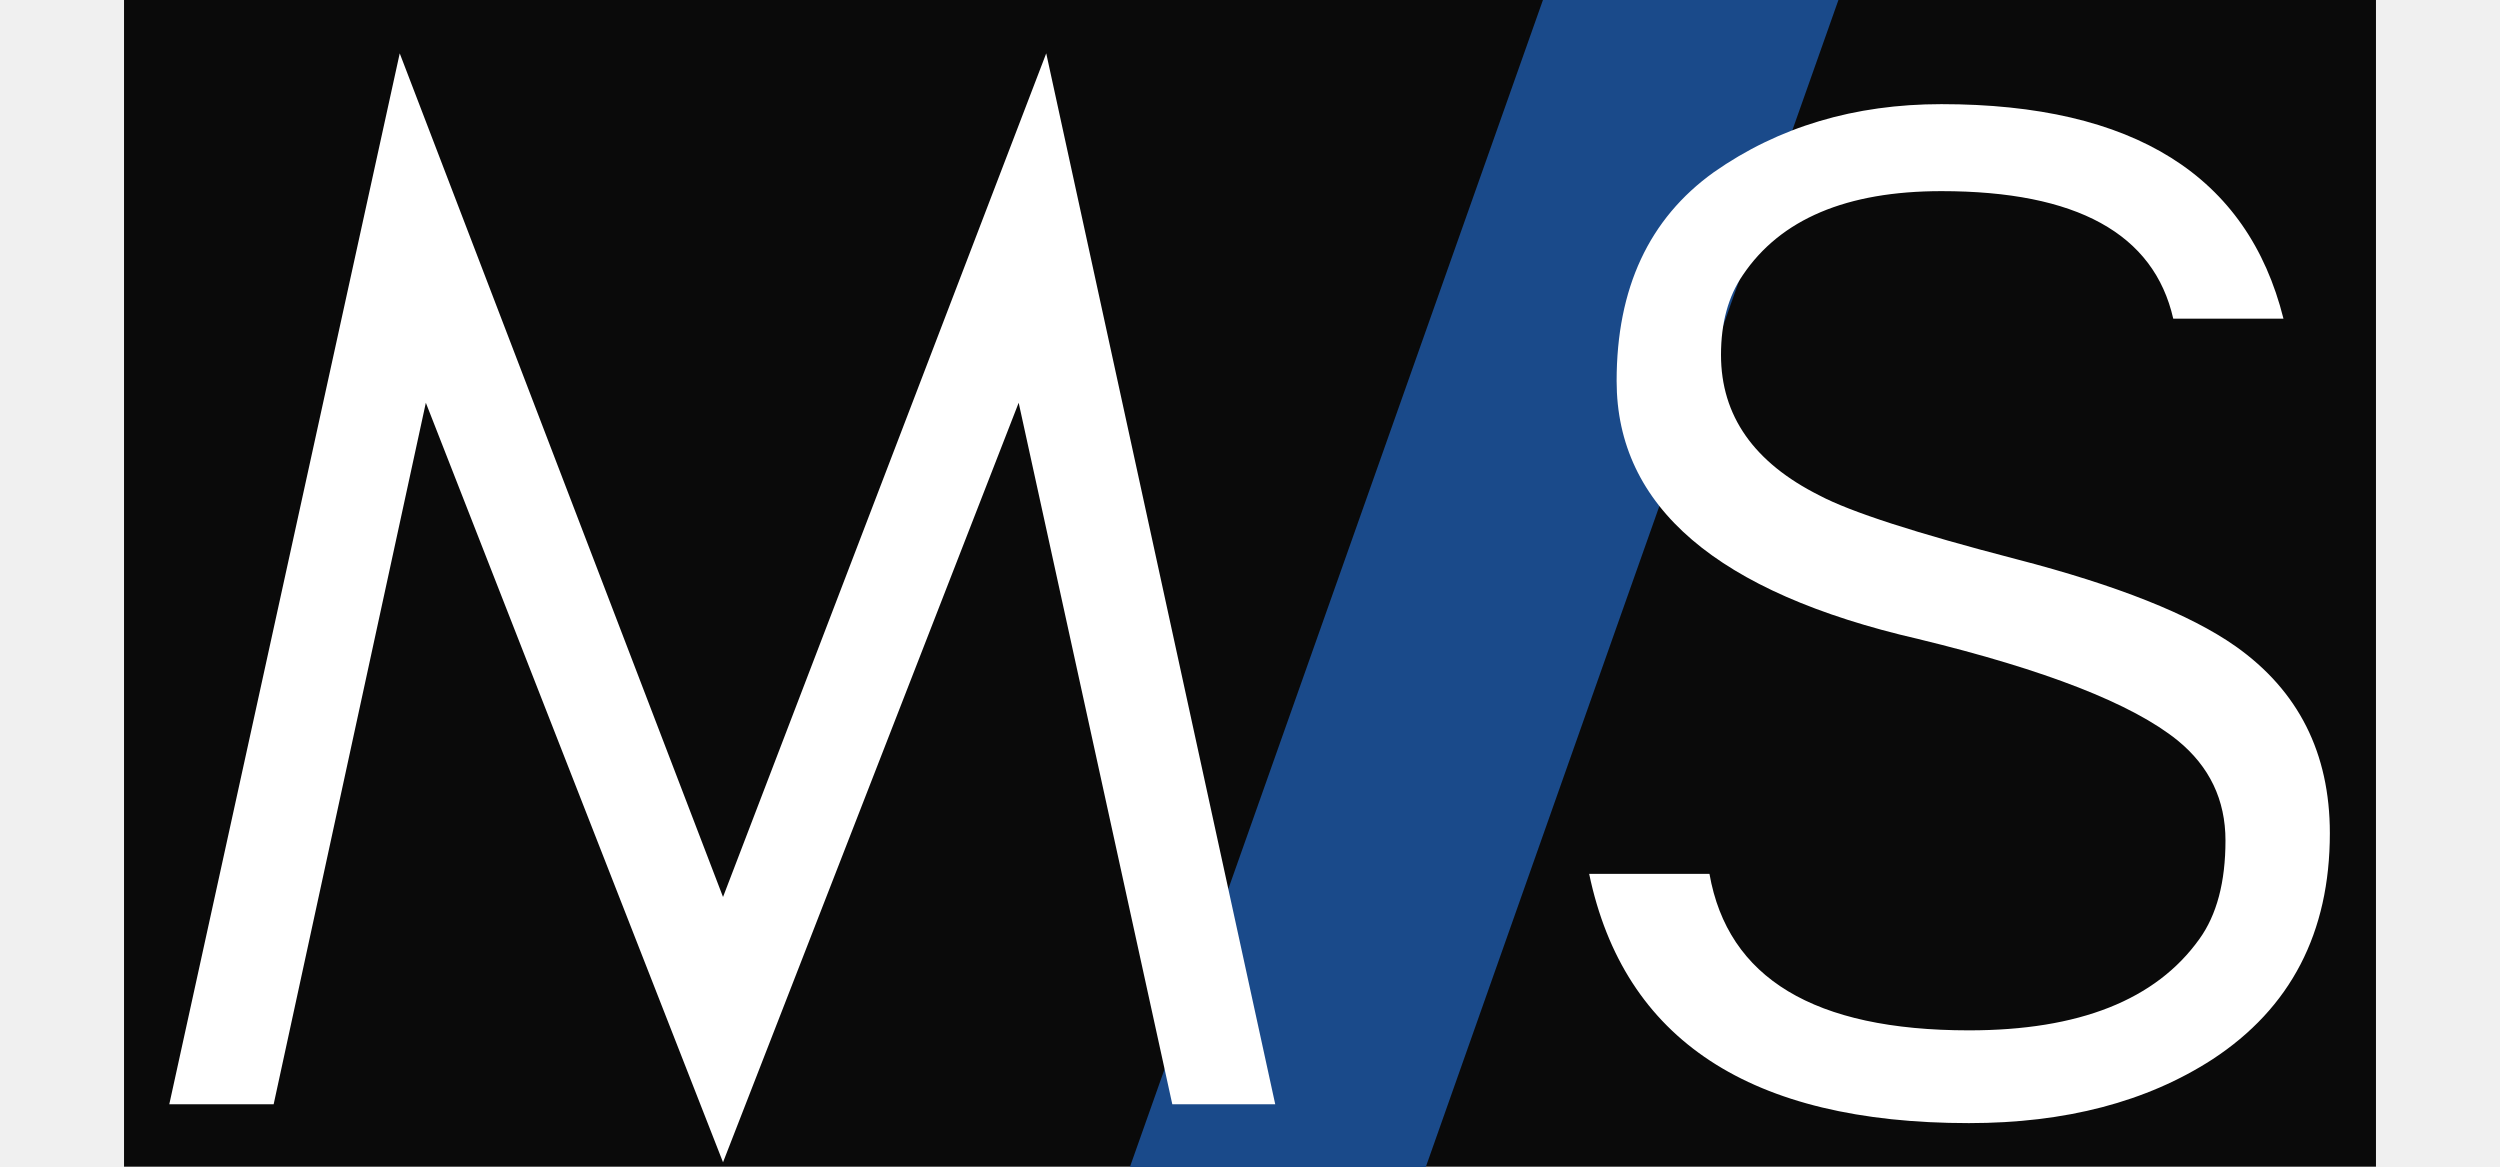
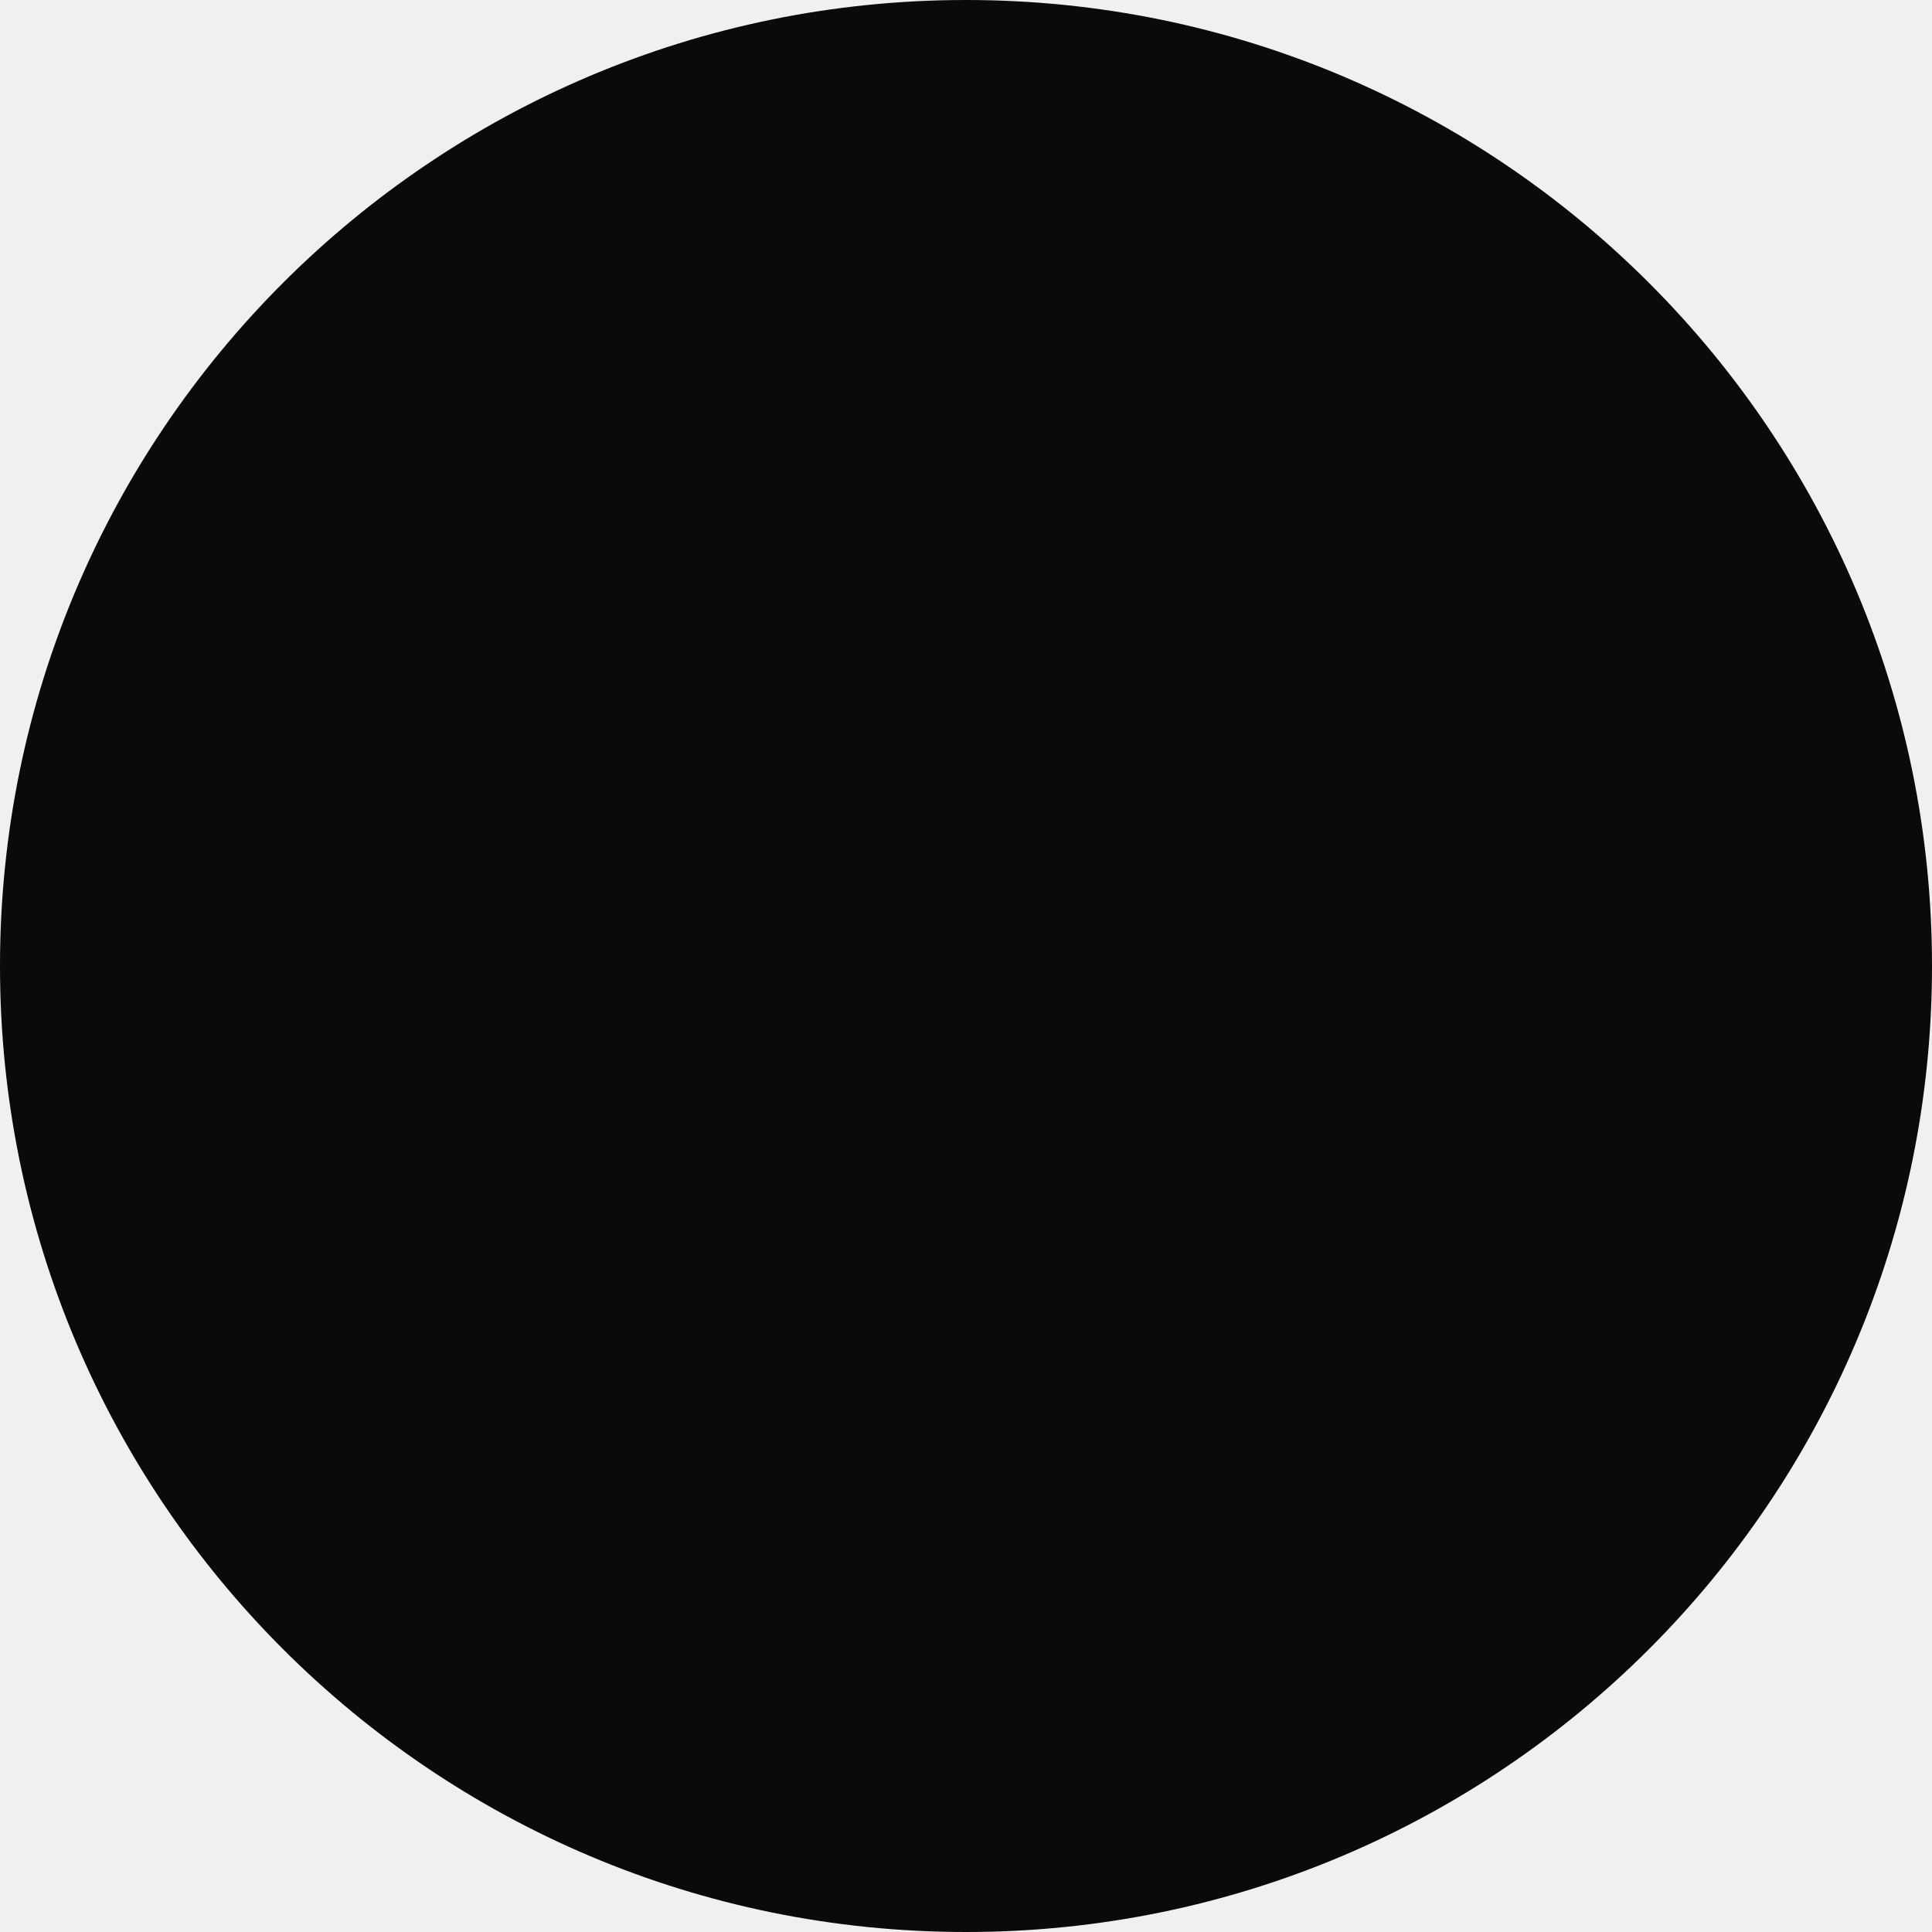
- <svg xmlns="http://www.w3.org/2000/svg" width="750" zoomAndPan="magnify" viewBox="170 145 415 215" height="350" preserveAspectRatio="xMidYMid meet" version="1.0">
+ <svg xmlns="http://www.w3.org/2000/svg" viewBox="0 0 100 100" width="100" height="100">
  <defs>
-     <g />
+     <clipPath id="circle-clip">
+       <circle cx="50" cy="50" r="50" />
+     </clipPath>
  </defs>
-   <rect x="170" y="145" width="415" height="215" fill="#0A0A0A" />
-   <path fill="#1a4a8a" d="M 352.473 368.242 C 379.137 292.895 405.73 217.766 432.348 142.562 C 450.41 142.559 468.457 142.559 486.801 142.559 C 485.184 147.137 483.594 151.637 482 156.137 C 457.301 225.934 432.598 295.723 407.961 365.535 C 407.211 367.637 406.355 368.293 404.152 368.293 C 387.82 368.176 371.465 368.234 355.117 368.234 L 352.473 368.234 " fill-opacity="1" fill-rule="nonzero" />
-   <g fill="#fff" fill-opacity="1">
-     <g transform="translate(175.6667, 348.5049)">
-       <g>
+   <circle cx="50" cy="50" r="50" fill="#0A0A0A" />
+   <g clip-path="url(#circle-clip)" transform="translate(50,50) scale(0.215) translate(-382,-252)">
+     <path fill="#1a4a8a" d="M 352.473 368.242 C 379.137 292.895 405.73 217.766 432.348 142.562 C 450.41 142.559 468.457 142.559 486.801 142.559 C 485.184 147.137 483.594 151.637 482 156.137 C 457.301 225.934 432.598 295.723 407.961 365.535 C 407.211 367.637 406.355 368.293 404.152 368.293 C 387.82 368.176 371.465 368.234 355.117 368.234 L 352.473 368.234 " fill-opacity="1" fill-rule="nonzero" />
+     <g fill="#ffffff" fill-opacity="1">
+       <g transform="translate(175.6667, 348.5049)">
        <path d="M 187.516 0 L 159.203 -129.281 L 104.719 10.688 L 49.953 -129.281 L 21.906 0 L 2.672 0 L 45.141 -193.672 L 104.719 -38.203 L 164.281 -193.672 L 206.484 0 Z M 187.516 0 " />
      </g>
    </g>
-   </g>
-   <g fill="#fff" fill-opacity="1">
-     <g transform="translate(430.1104, 348.5049)">
-       <g>
+     <g fill="#ffffff" fill-opacity="1">
+       <g transform="translate(430.1104, 348.5049)">
        <path d="M 70.516 -85.75 C 33.473 -94.289 14.953 -110.141 14.953 -133.297 C 14.953 -150.391 20.922 -163.211 32.859 -171.766 C 44.785 -180.129 58.766 -184.312 74.797 -184.312 C 110.234 -184.312 131.25 -171.133 137.844 -144.781 L 117.531 -144.781 C 113.969 -160.445 99.723 -168.281 74.797 -168.281 C 57.336 -168.281 45.141 -163.117 38.203 -152.797 C 35.523 -148.879 34.188 -143.984 34.188 -138.109 C 34.188 -126.891 40.242 -118.25 52.359 -112.188 C 58.055 -109.164 70.164 -105.25 88.688 -100.438 C 107.207 -95.633 120.648 -90.289 129.016 -84.406 C 140.598 -76.219 146.391 -64.734 146.391 -49.953 C 146.391 -31.609 139.176 -17.719 124.75 -8.281 C 112.633 -0.445 97.676 3.469 79.875 3.469 C 39.625 3.469 16.297 -11.844 9.891 -42.469 L 32.062 -42.469 C 35.438 -23.238 51.375 -13.625 79.875 -13.625 C 100.176 -13.625 114.332 -19.234 122.344 -30.453 C 125.551 -34.898 127.156 -40.953 127.156 -48.609 C 127.156 -56.098 124.219 -62.242 118.344 -67.047 C 109.969 -73.816 94.023 -80.051 70.516 -85.75 Z M 70.516 -85.75 " />
      </g>
    </g>
  </g>
</svg>
